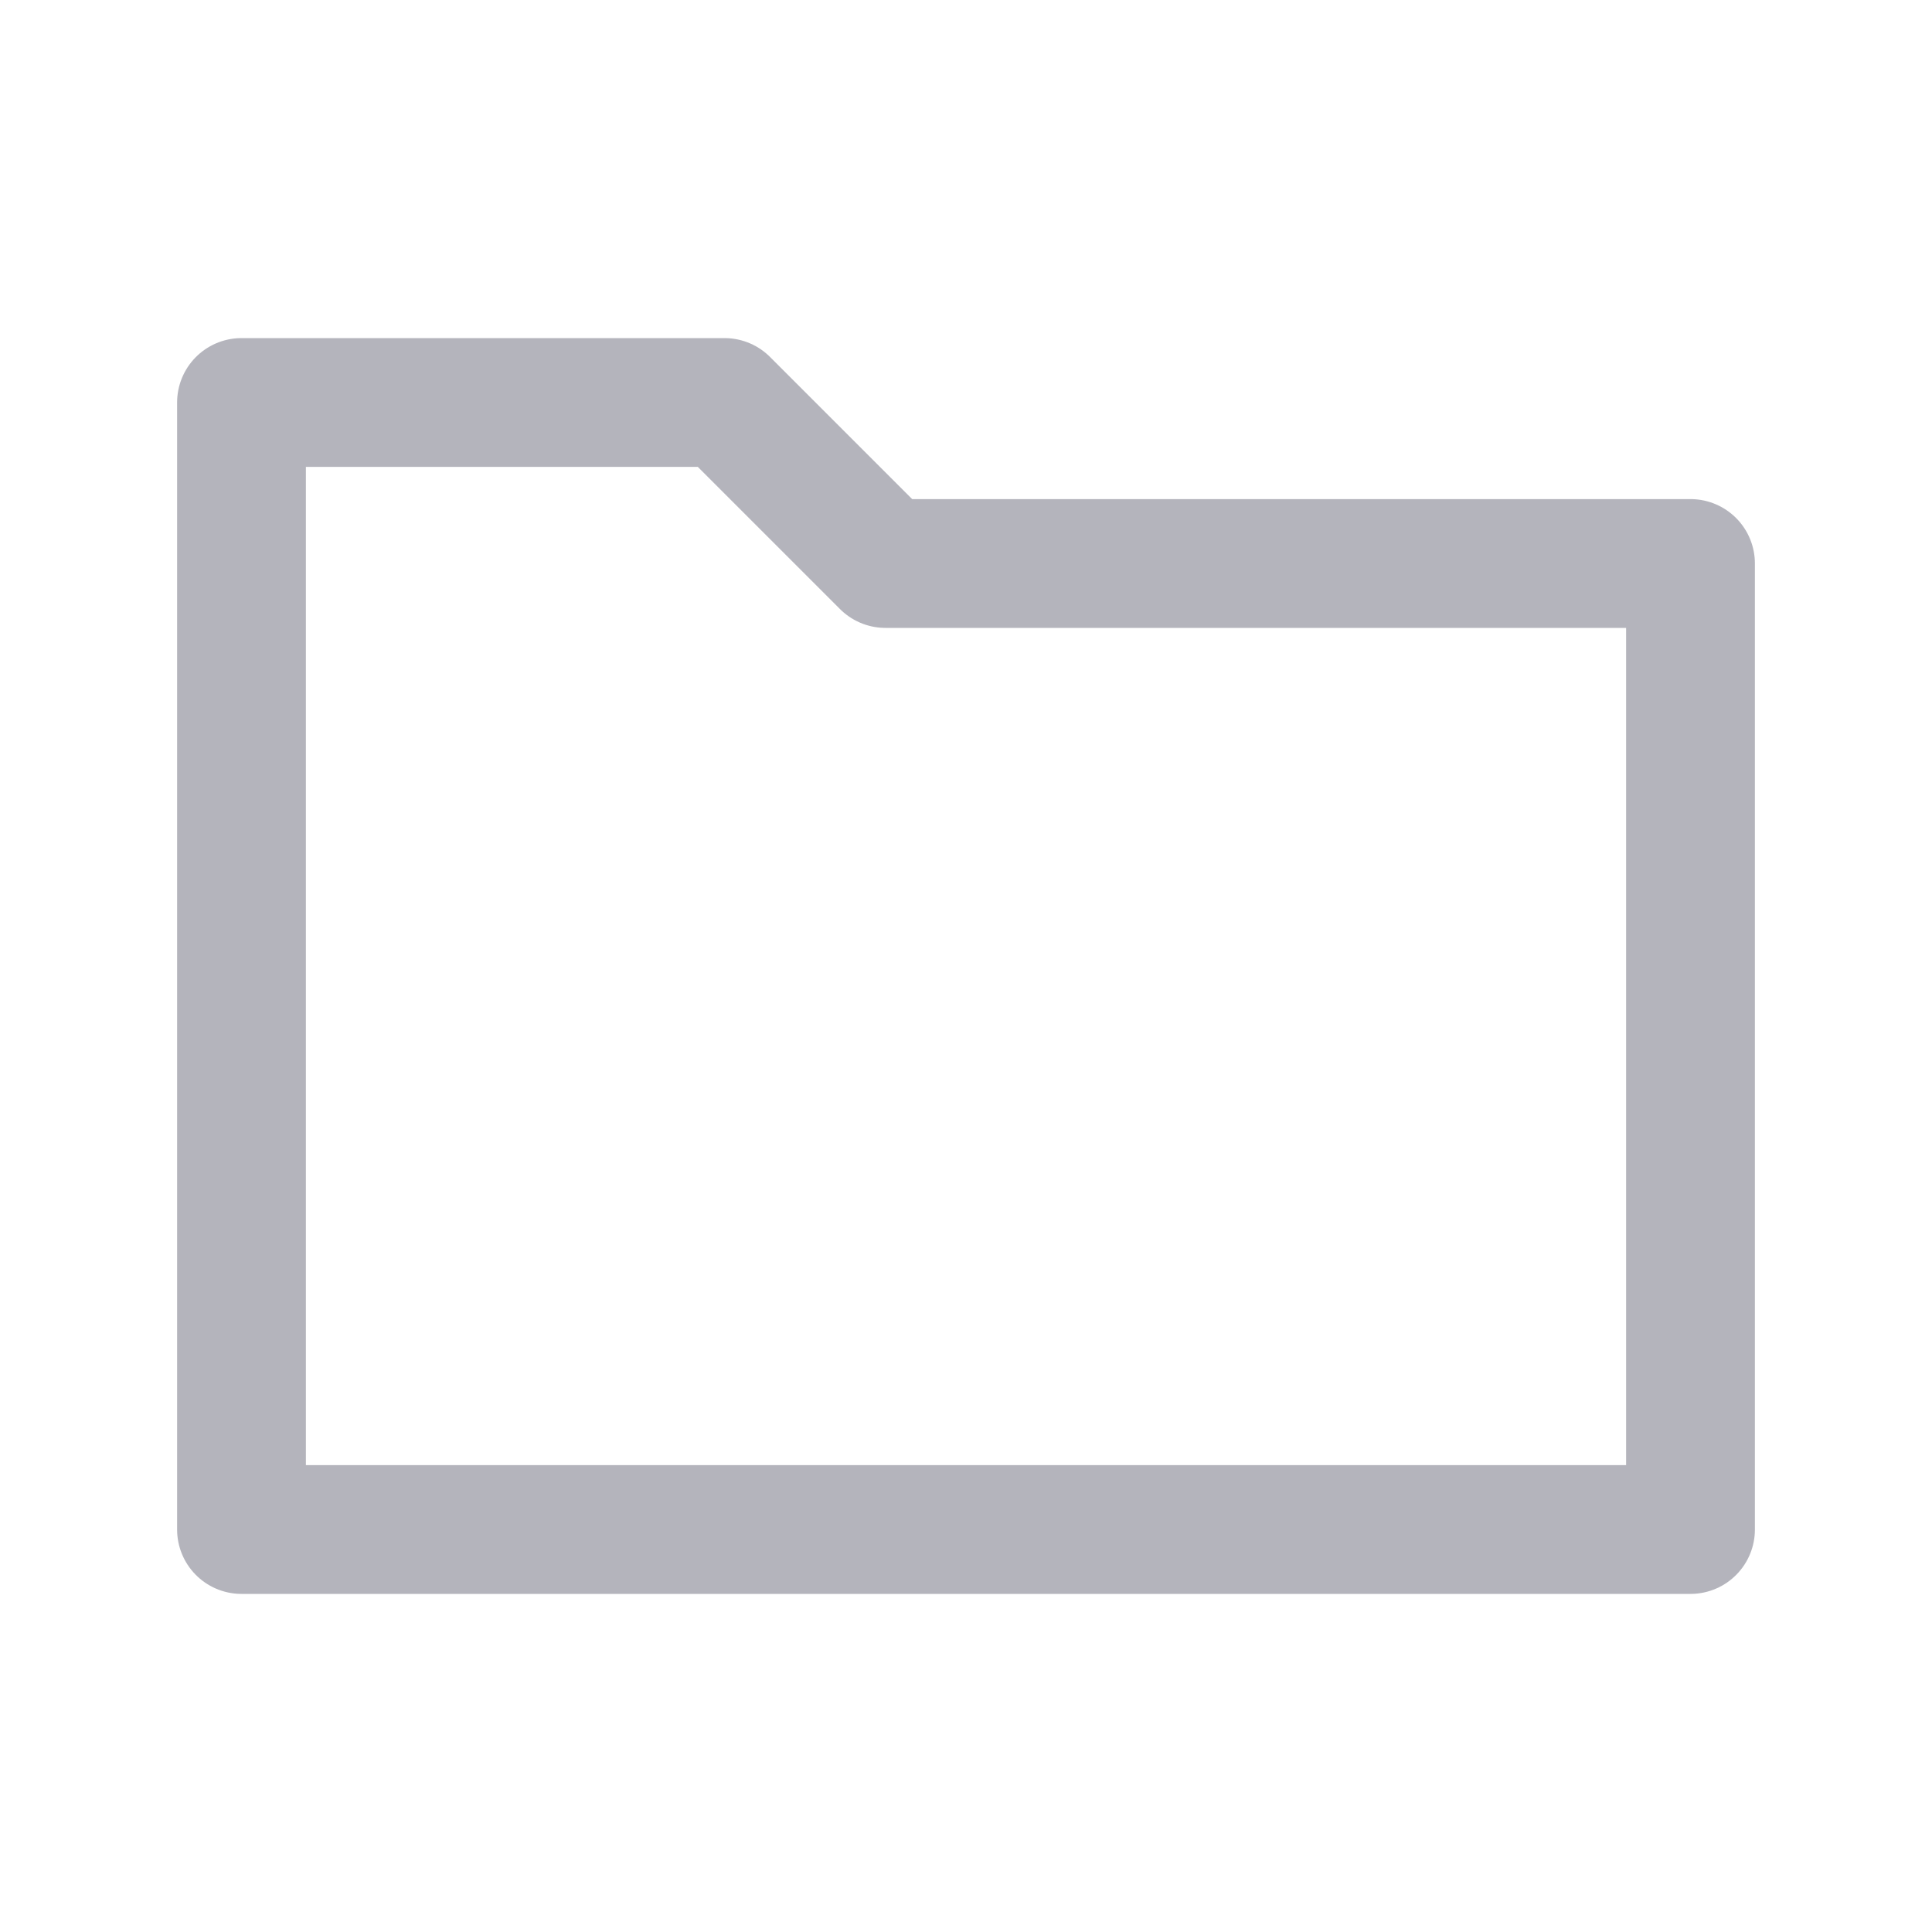
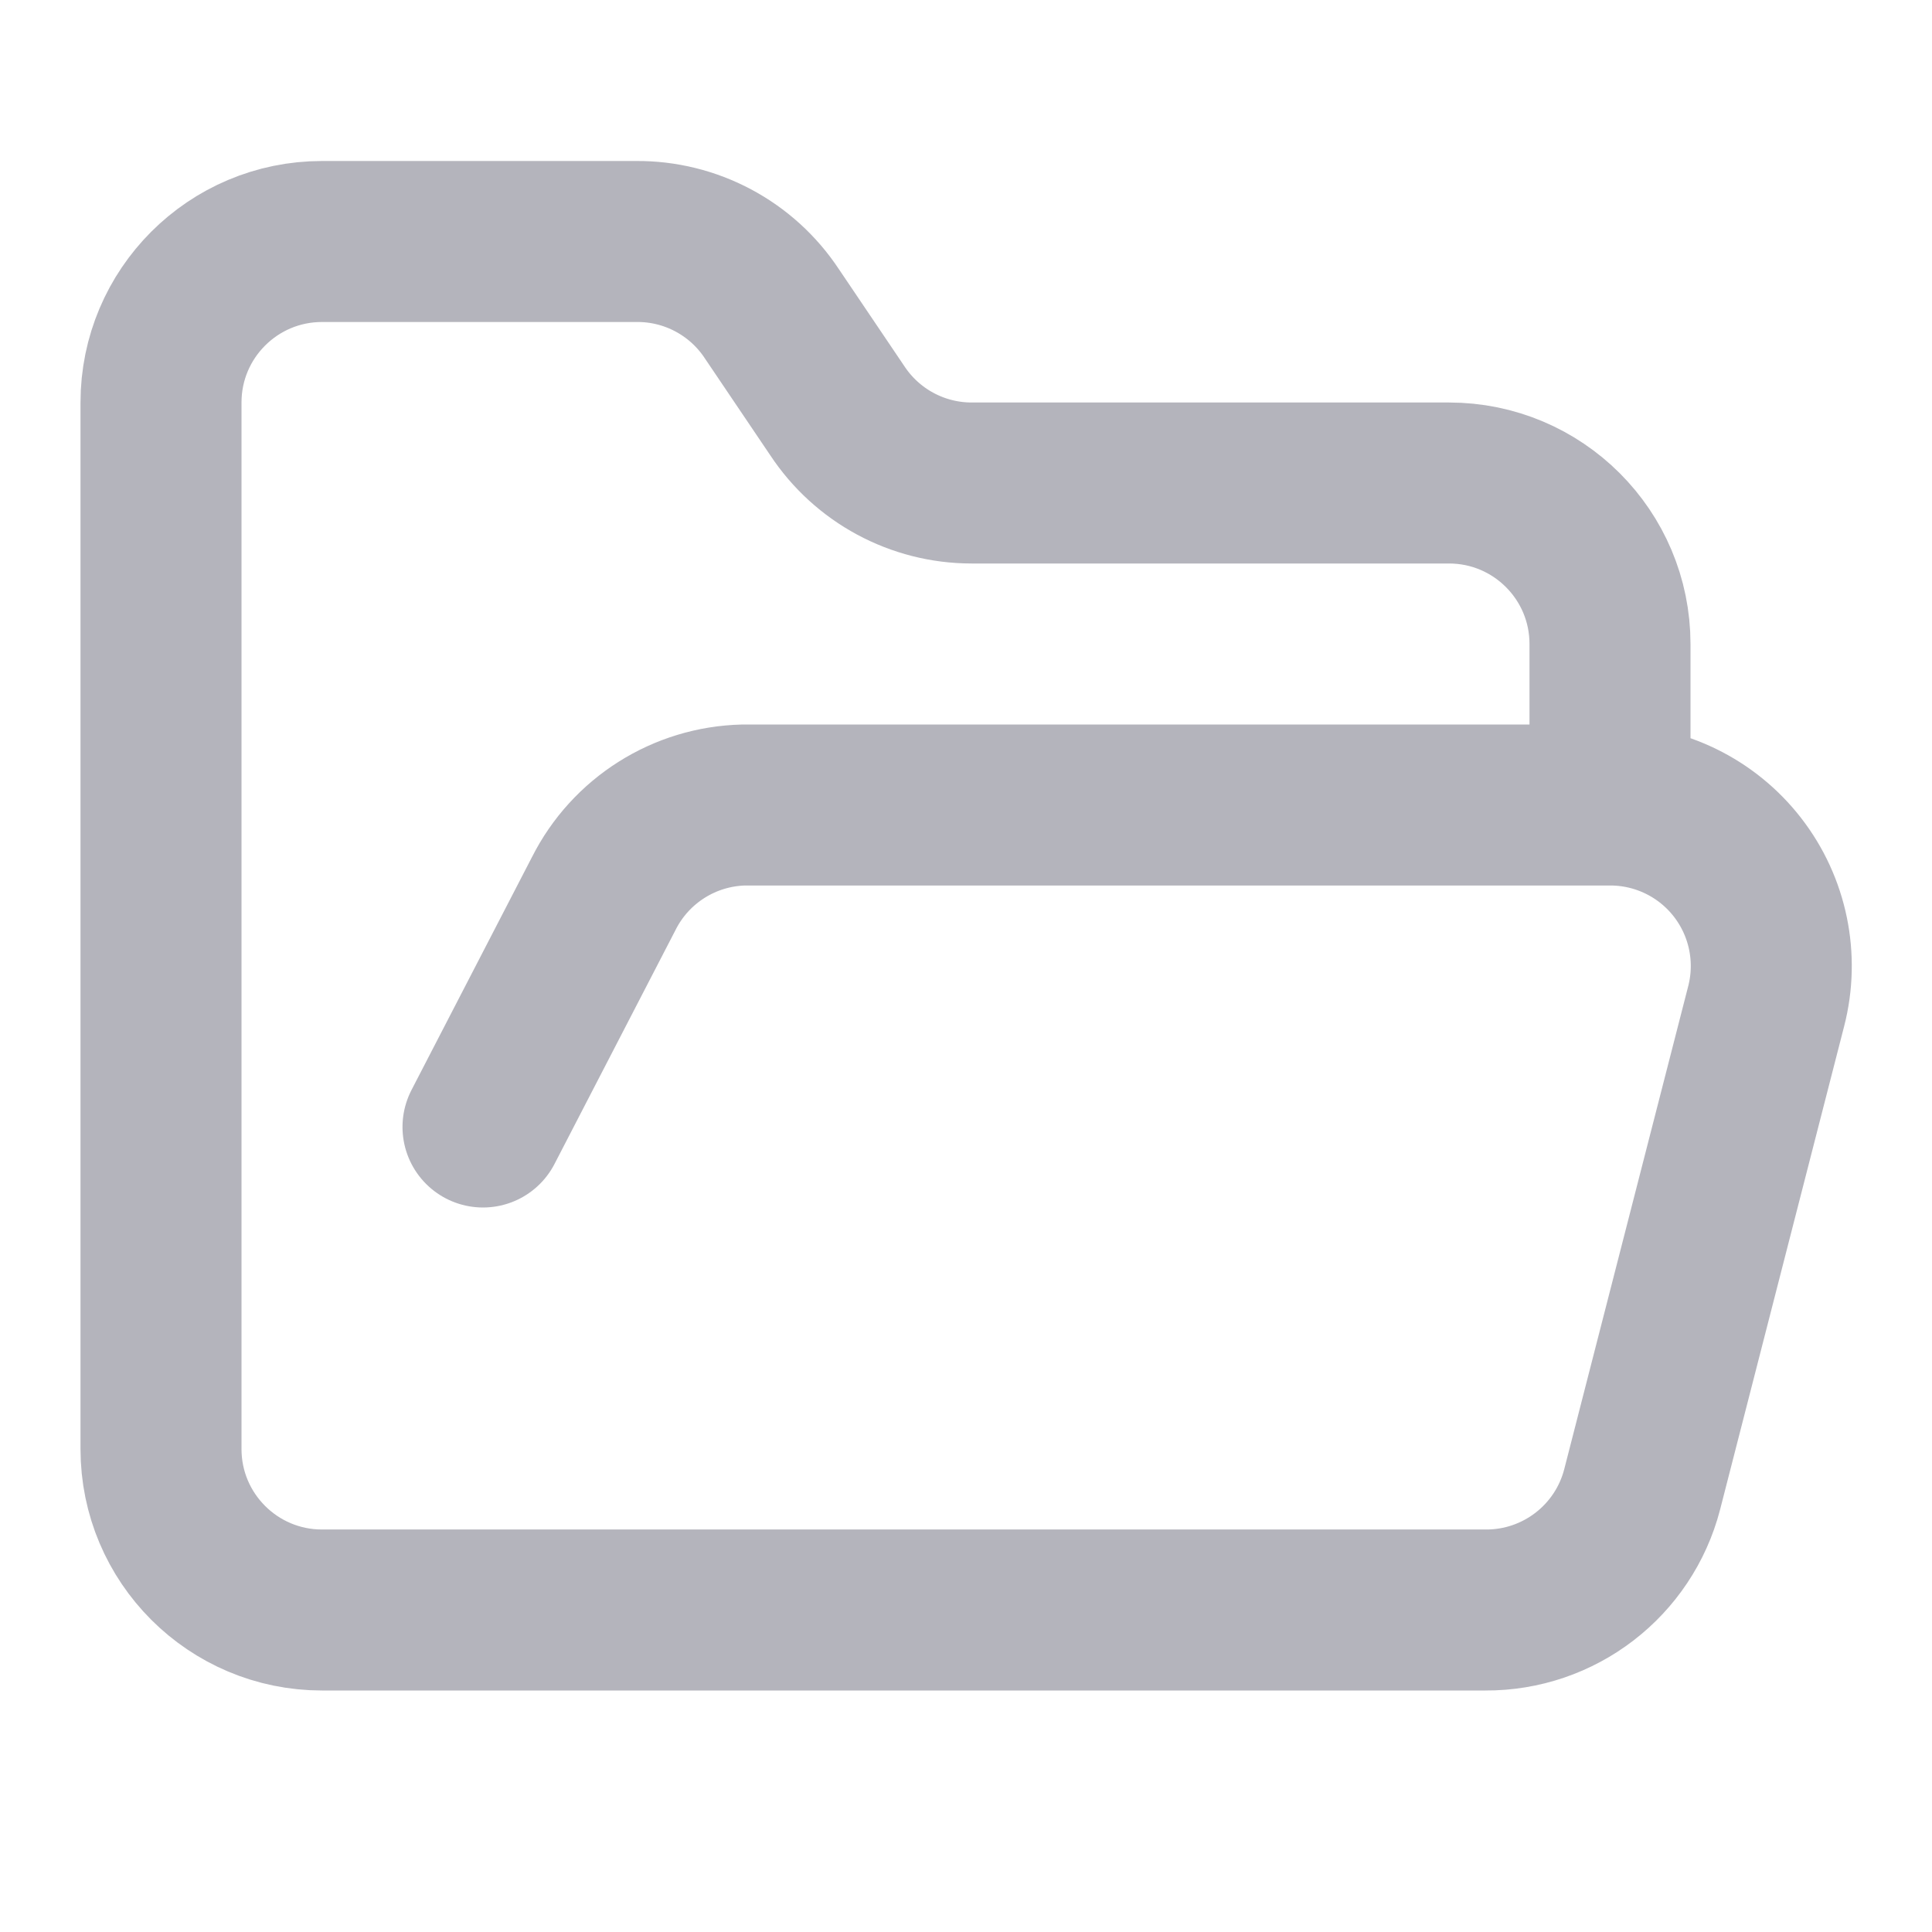
- <svg xmlns="http://www.w3.org/2000/svg" width="24" height="24" viewBox="0 0 24 24" fill="none" stroke="#b4b4bc" stroke-width="1.6" stroke-linecap="round" stroke-linejoin="round">
-   <path d="M3 7V5h6l2 2h10v12H3Z" />
+ <svg xmlns="http://www.w3.org/2000/svg" width="24" height="24" viewBox="0 0 24 24" fill="none" stroke="#b4b4bc" stroke-width="2" stroke-linecap="round" stroke-linejoin="round">
+   <path d="m6 14 1.5-2.9A2 2 0 0 1 9.24 10H20a2 2 0 0 1 1.94 2.5l-1.54 6a2 2 0 0 1-1.95 1.5H4a2 2 0 0 1-2-2V5a2 2 0 0 1 2-2h3.9a2 2 0 0 1 1.69.9l.81 1.2a2 2 0 0 0 1.67.9H18a2 2 0 0 1 2 2v2" />
</svg>
